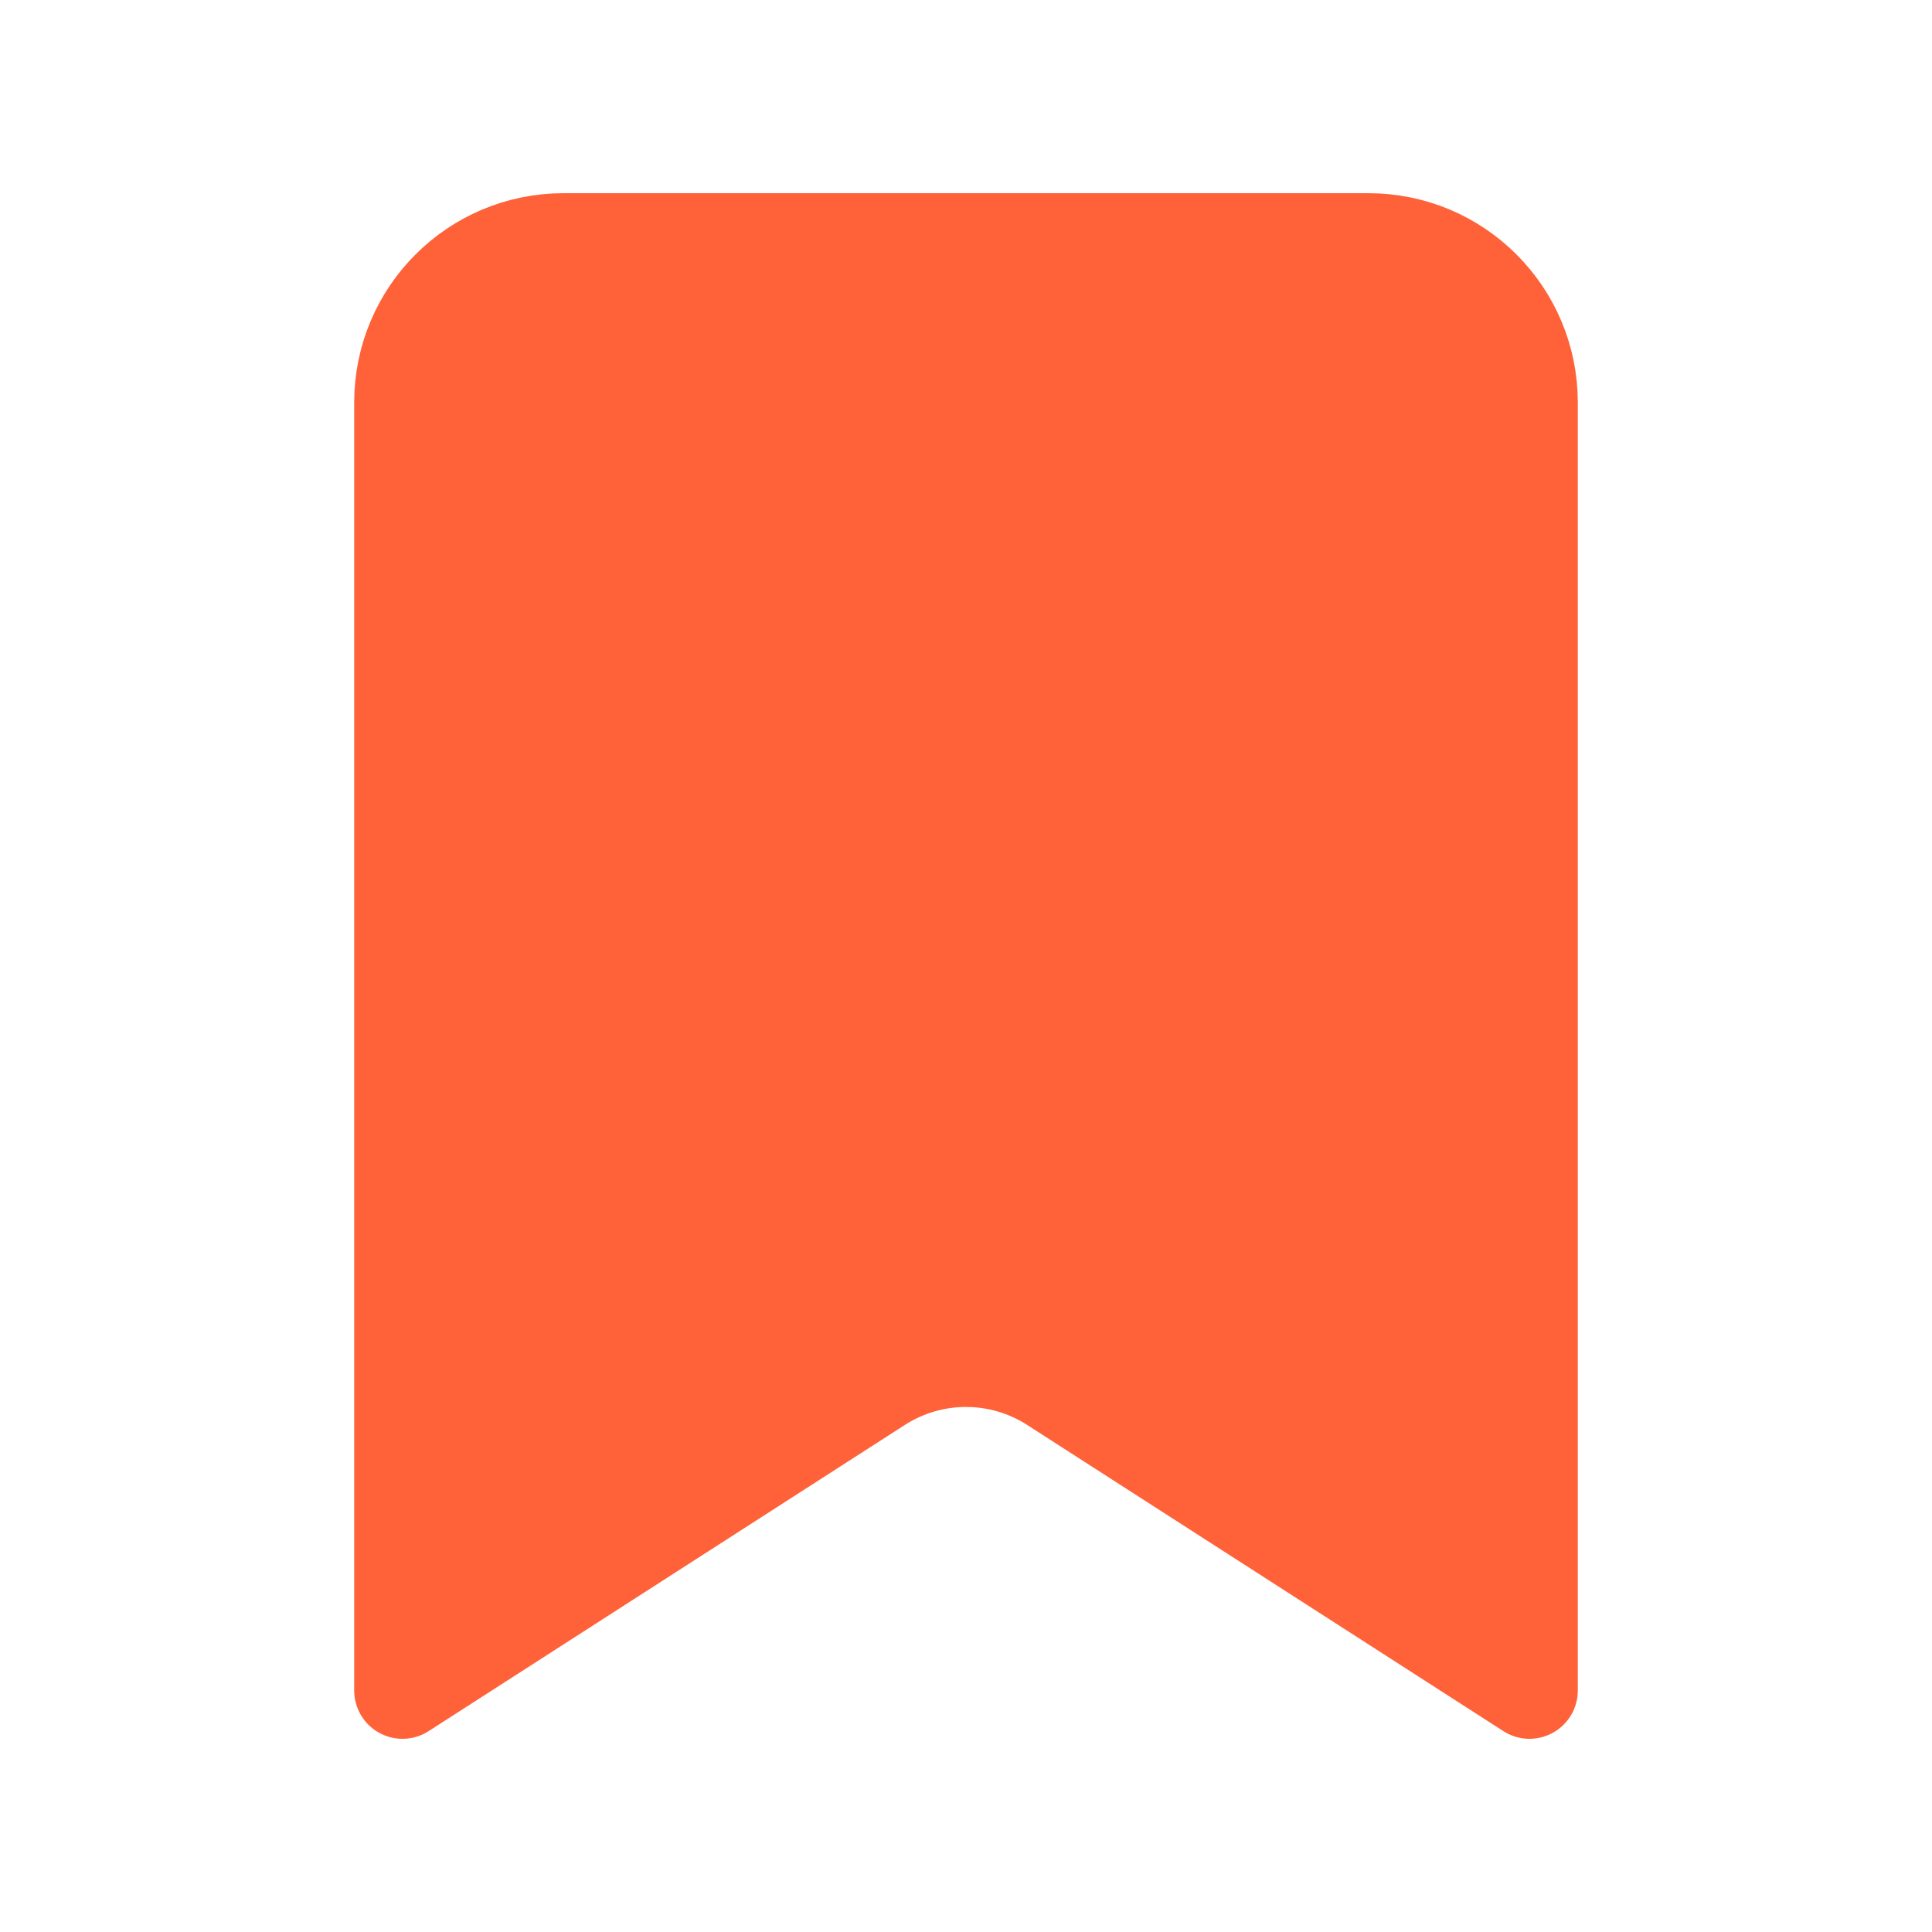
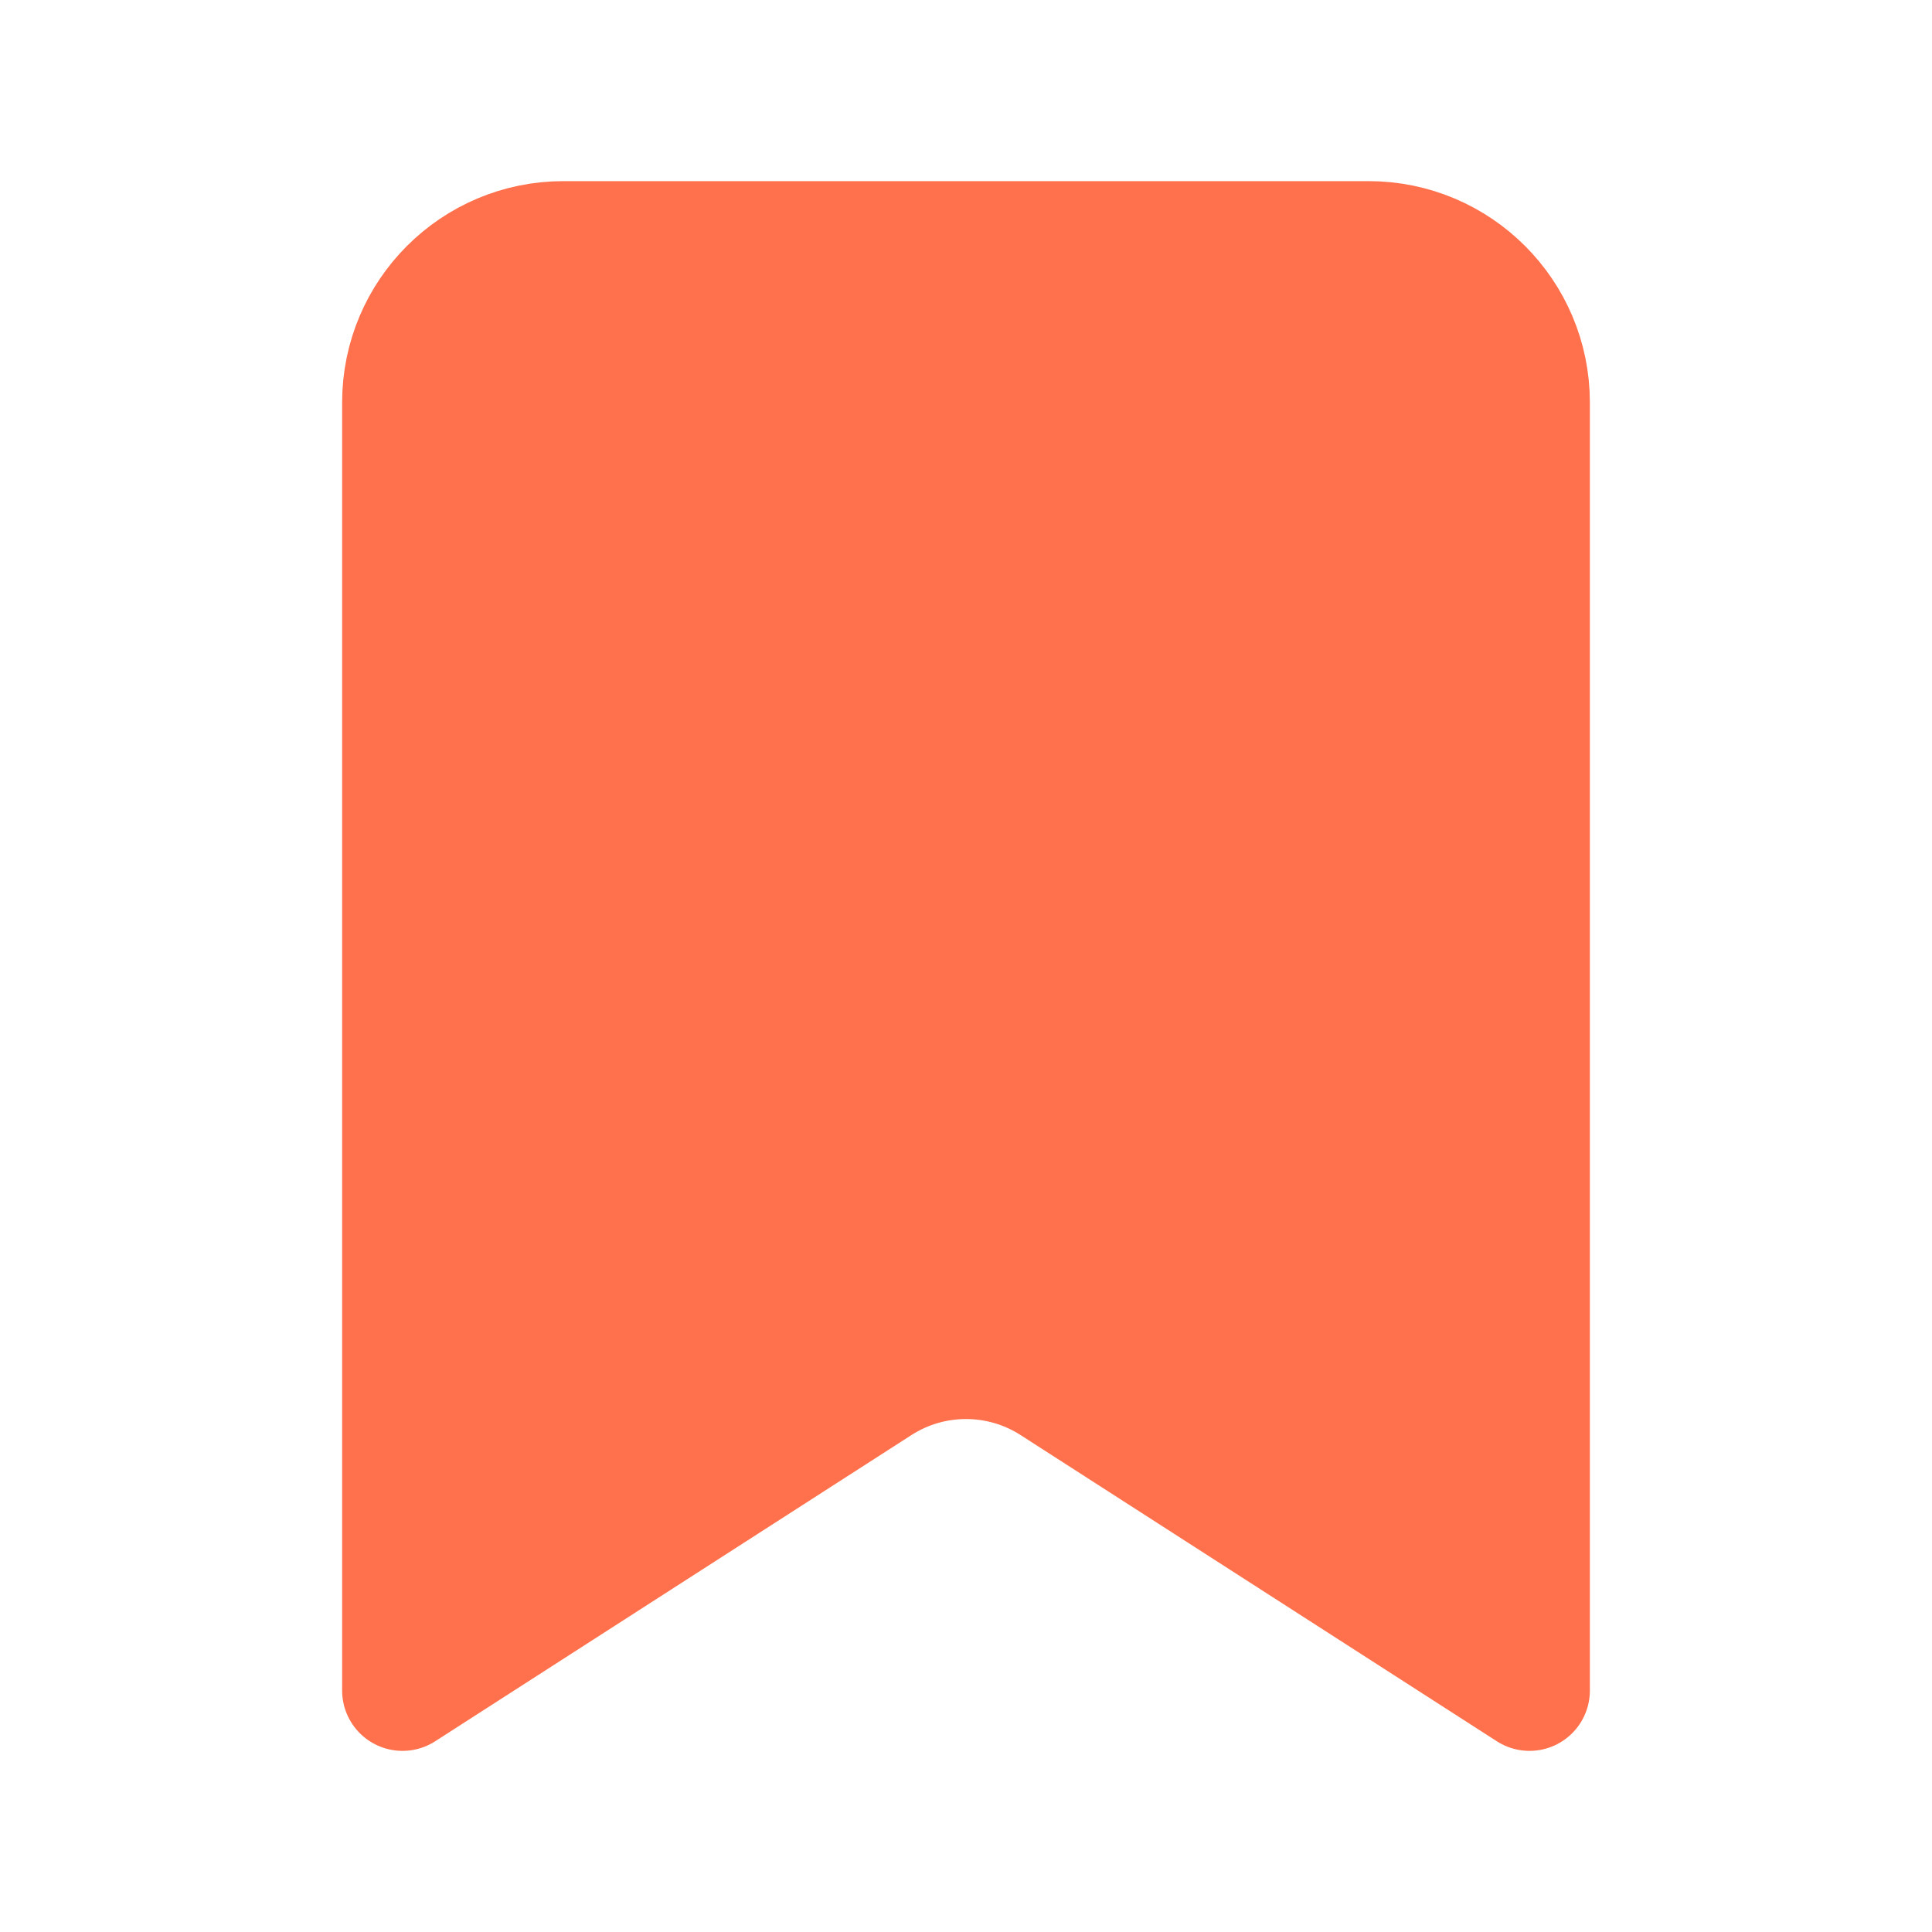
<svg xmlns="http://www.w3.org/2000/svg" width="24px" height="24px" stroke-width="1.5" viewBox="0 0 24 24" color="#000000">
-   <path d="M5 21V5C5 3.895 5.895 3 7 3H17C18.105 3 19 3.895 19 5V21L13.082 17.195C12.423 16.772 11.577 16.772 10.918 17.195L5 21Z" fill="#ff6138" stroke="#ff6138" stroke-width="1.2" stroke-linecap="round" stroke-linejoin="round" />
+   <path d="M5 21V5C5 3.895 5.895 3 7 3H17C18.105 3 19 3.895 19 5V21L13.082 17.195C12.423 16.772 11.577 16.772 10.918 17.195L5 21Z" fill="#ff714c" stroke="#ff714c" stroke-width="1.5" stroke-linecap="round" stroke-linejoin="round" />
</svg>
